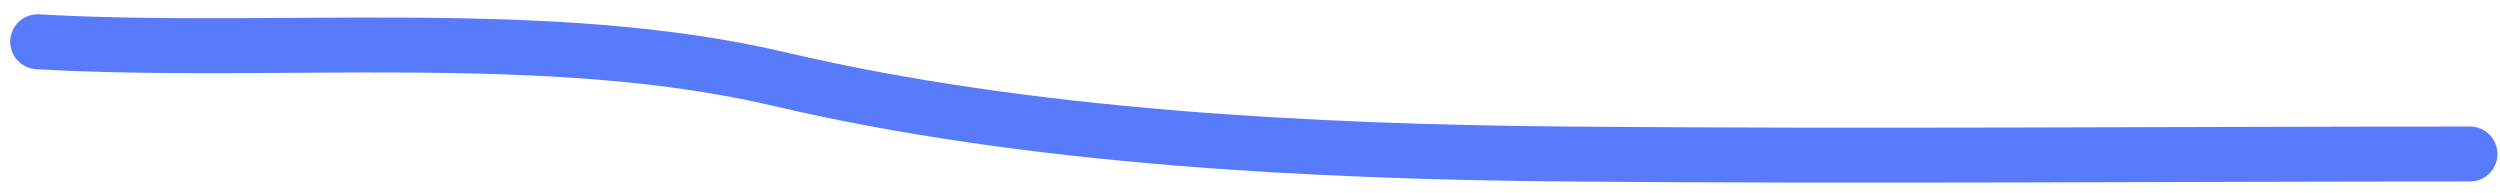
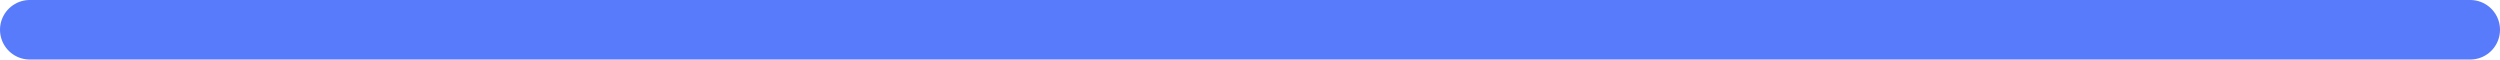
- <svg xmlns="http://www.w3.org/2000/svg" width="91" height="7" viewBox="0 0 91 7" fill="none">
-   <path d="M1.371 1.52C10.028 2.018 19.937 0.894 28.386 2.882C37.394 5.002 47.814 5.527 56.99 5.606C67.961 5.701 78.936 5.606 89.907 5.606" stroke="#577BFA" stroke-width="2" stroke-linecap="round" />
+ <svg xmlns="http://www.w3.org/2000/svg" width="84" height="2" viewBox="0 0 84 2" fill="none">
+   <path d="M1 1C28.336 1 55.661 1 83 1" stroke="#577BFA" stroke-width="2" stroke-linecap="round" />
</svg>
